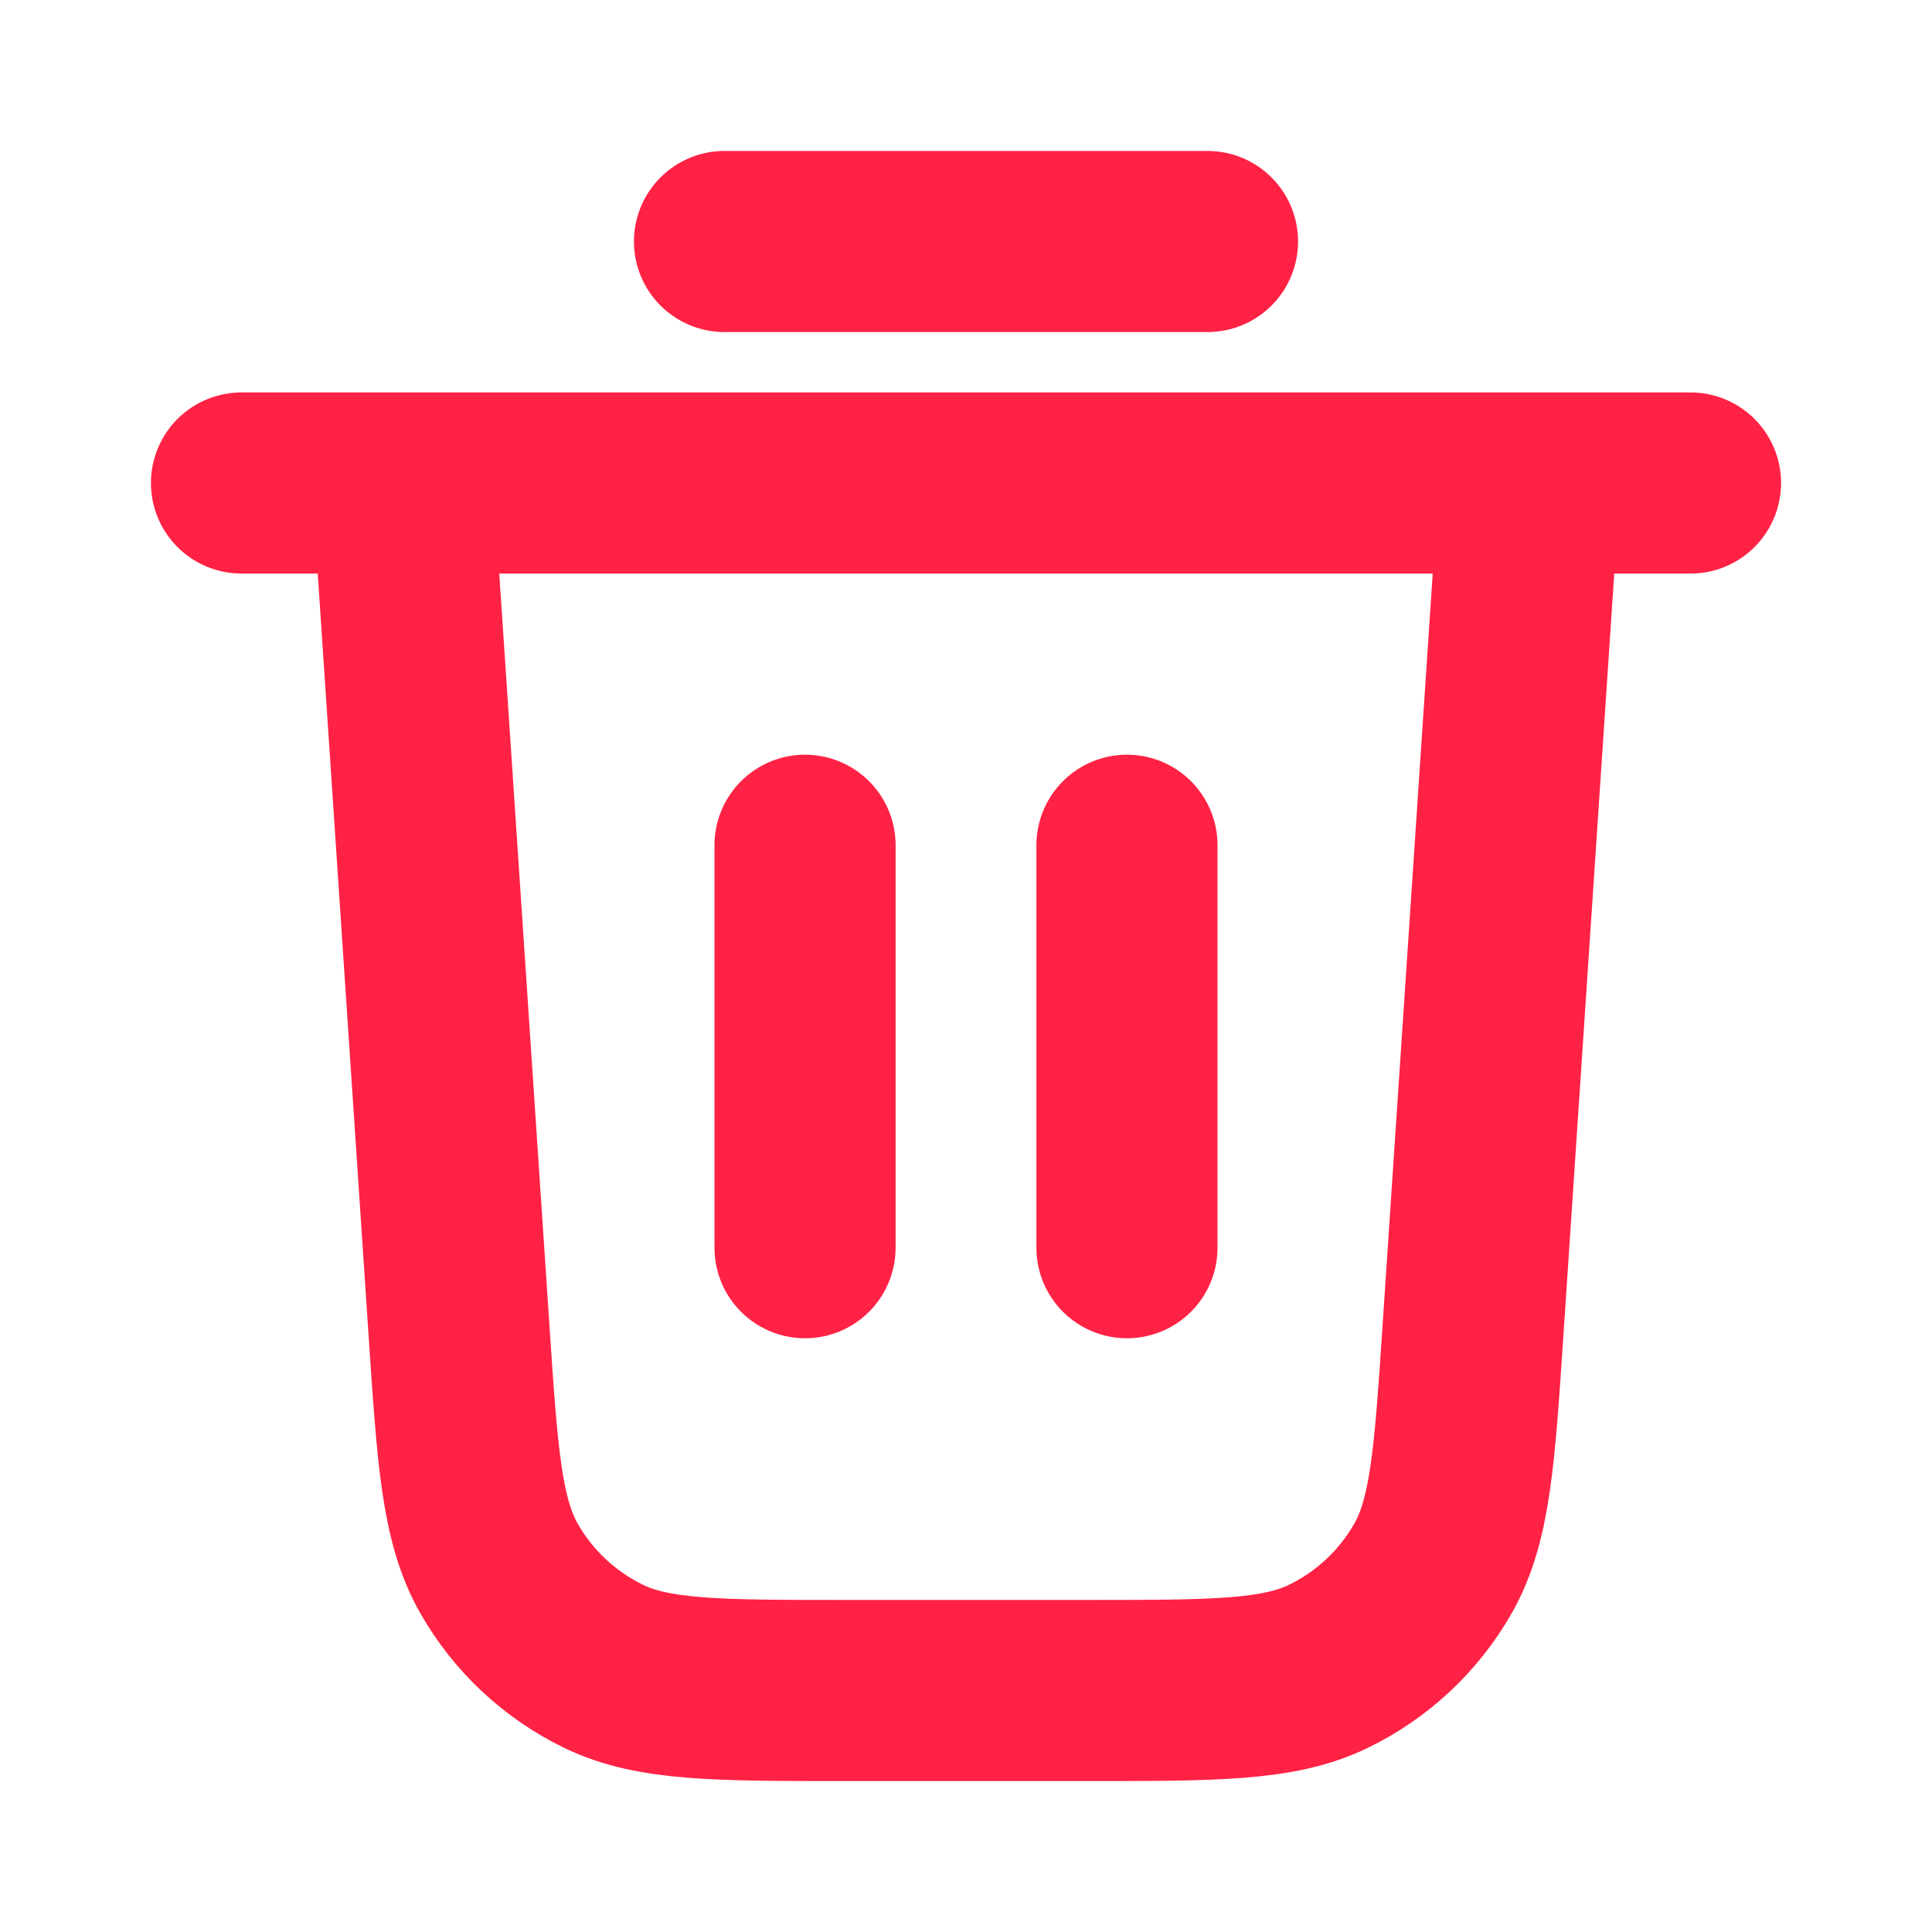
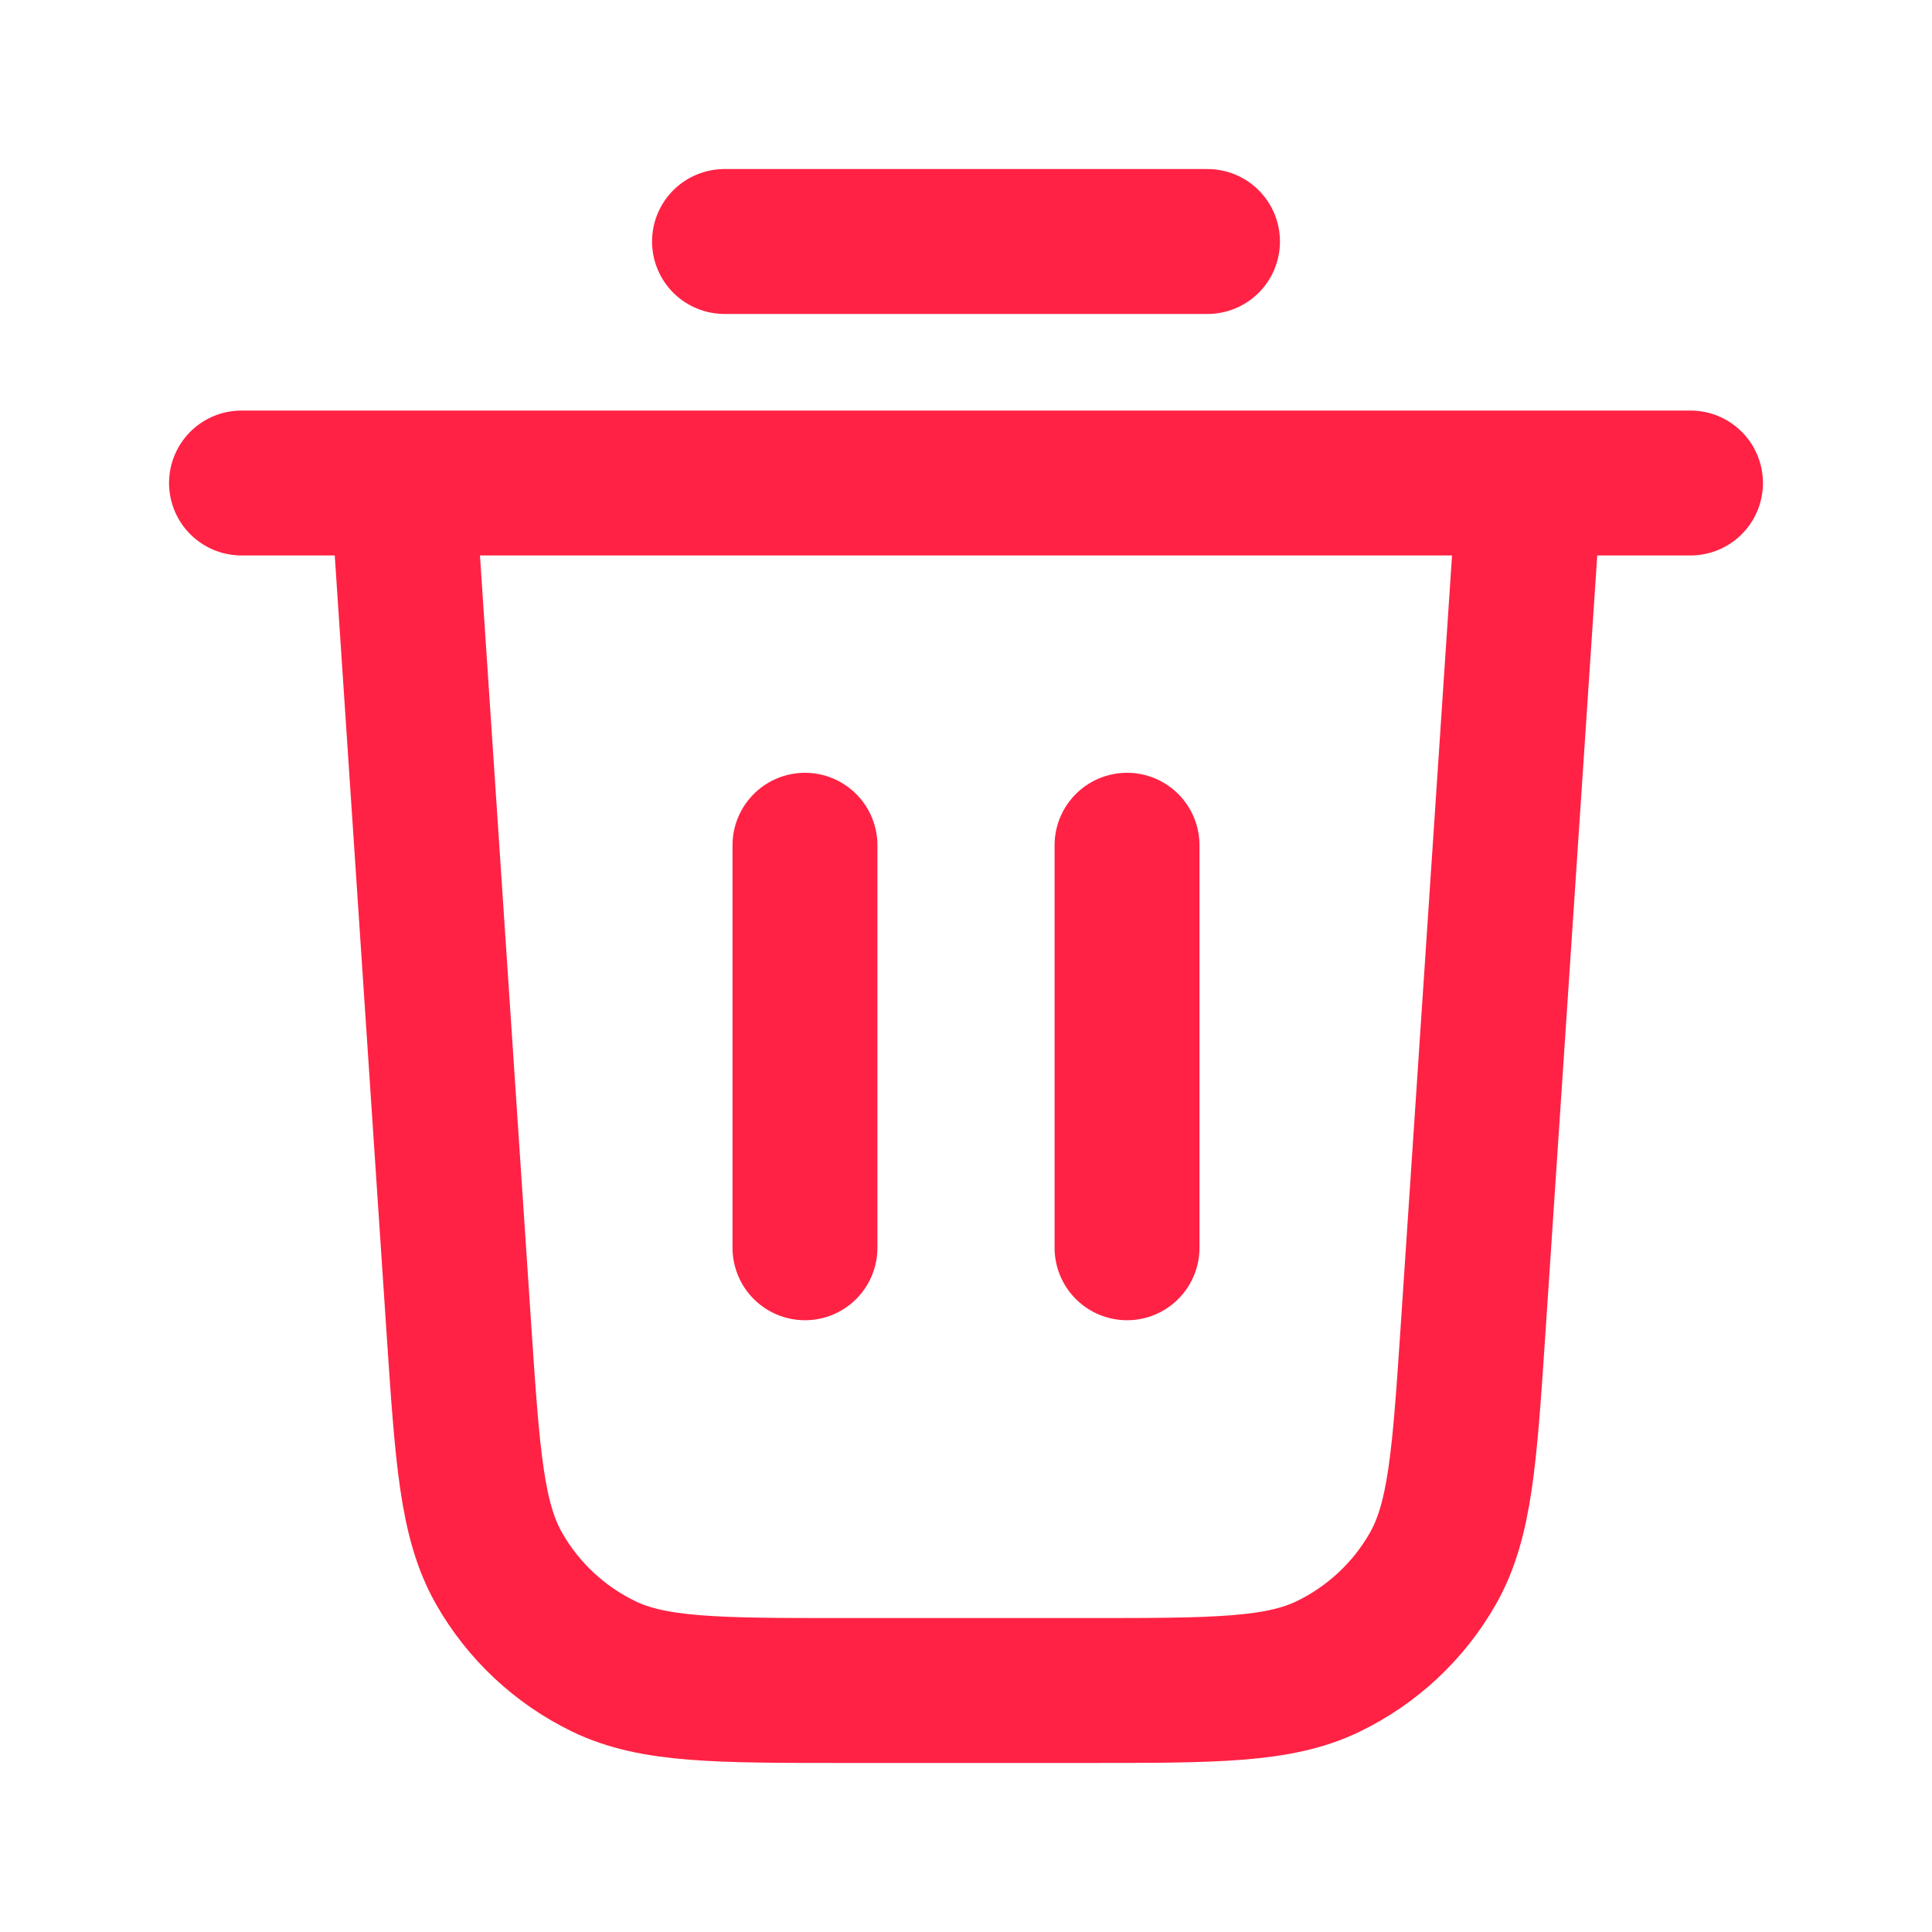
- <svg xmlns="http://www.w3.org/2000/svg" width="16" height="16" viewBox="0 0 16 16" fill="none">
-   <path d="M6 2H10M2 4H14M12.667 4L12.199 11.013C12.129 12.065 12.094 12.591 11.867 12.99C11.667 13.341 11.365 13.623 11.001 13.8C10.588 14 10.061 14 9.006 14H6.994C5.939 14 5.412 14 4.999 13.8C4.635 13.623 4.333 13.341 4.133 12.99C3.906 12.591 3.871 12.065 3.801 11.013L3.333 4M6.667 7V10.333M9.333 7V10.333" stroke="#FF2244" stroke-width="1.5" stroke-linecap="round" stroke-linejoin="round" />
+ <svg xmlns="http://www.w3.org/2000/svg" width="20" height="20" viewBox="0 0 20 20" fill="none">
+   <path d="M7.5 2.5H12.5M2.5 5H17.5M15.833 5L15.249 13.766C15.161 15.081 15.117 15.739 14.833 16.238C14.583 16.677 14.206 17.029 13.751 17.25C13.235 17.5 12.576 17.5 11.258 17.5H8.742C7.424 17.5 6.765 17.5 6.249 17.25C5.794 17.029 5.417 16.677 5.167 16.238C4.883 15.739 4.839 15.081 4.751 13.766L4.167 5M8.333 8.75V12.917M11.667 8.75V12.917" stroke="#FF2244" stroke-width="1.5" stroke-linecap="round" stroke-linejoin="round" />
</svg>
